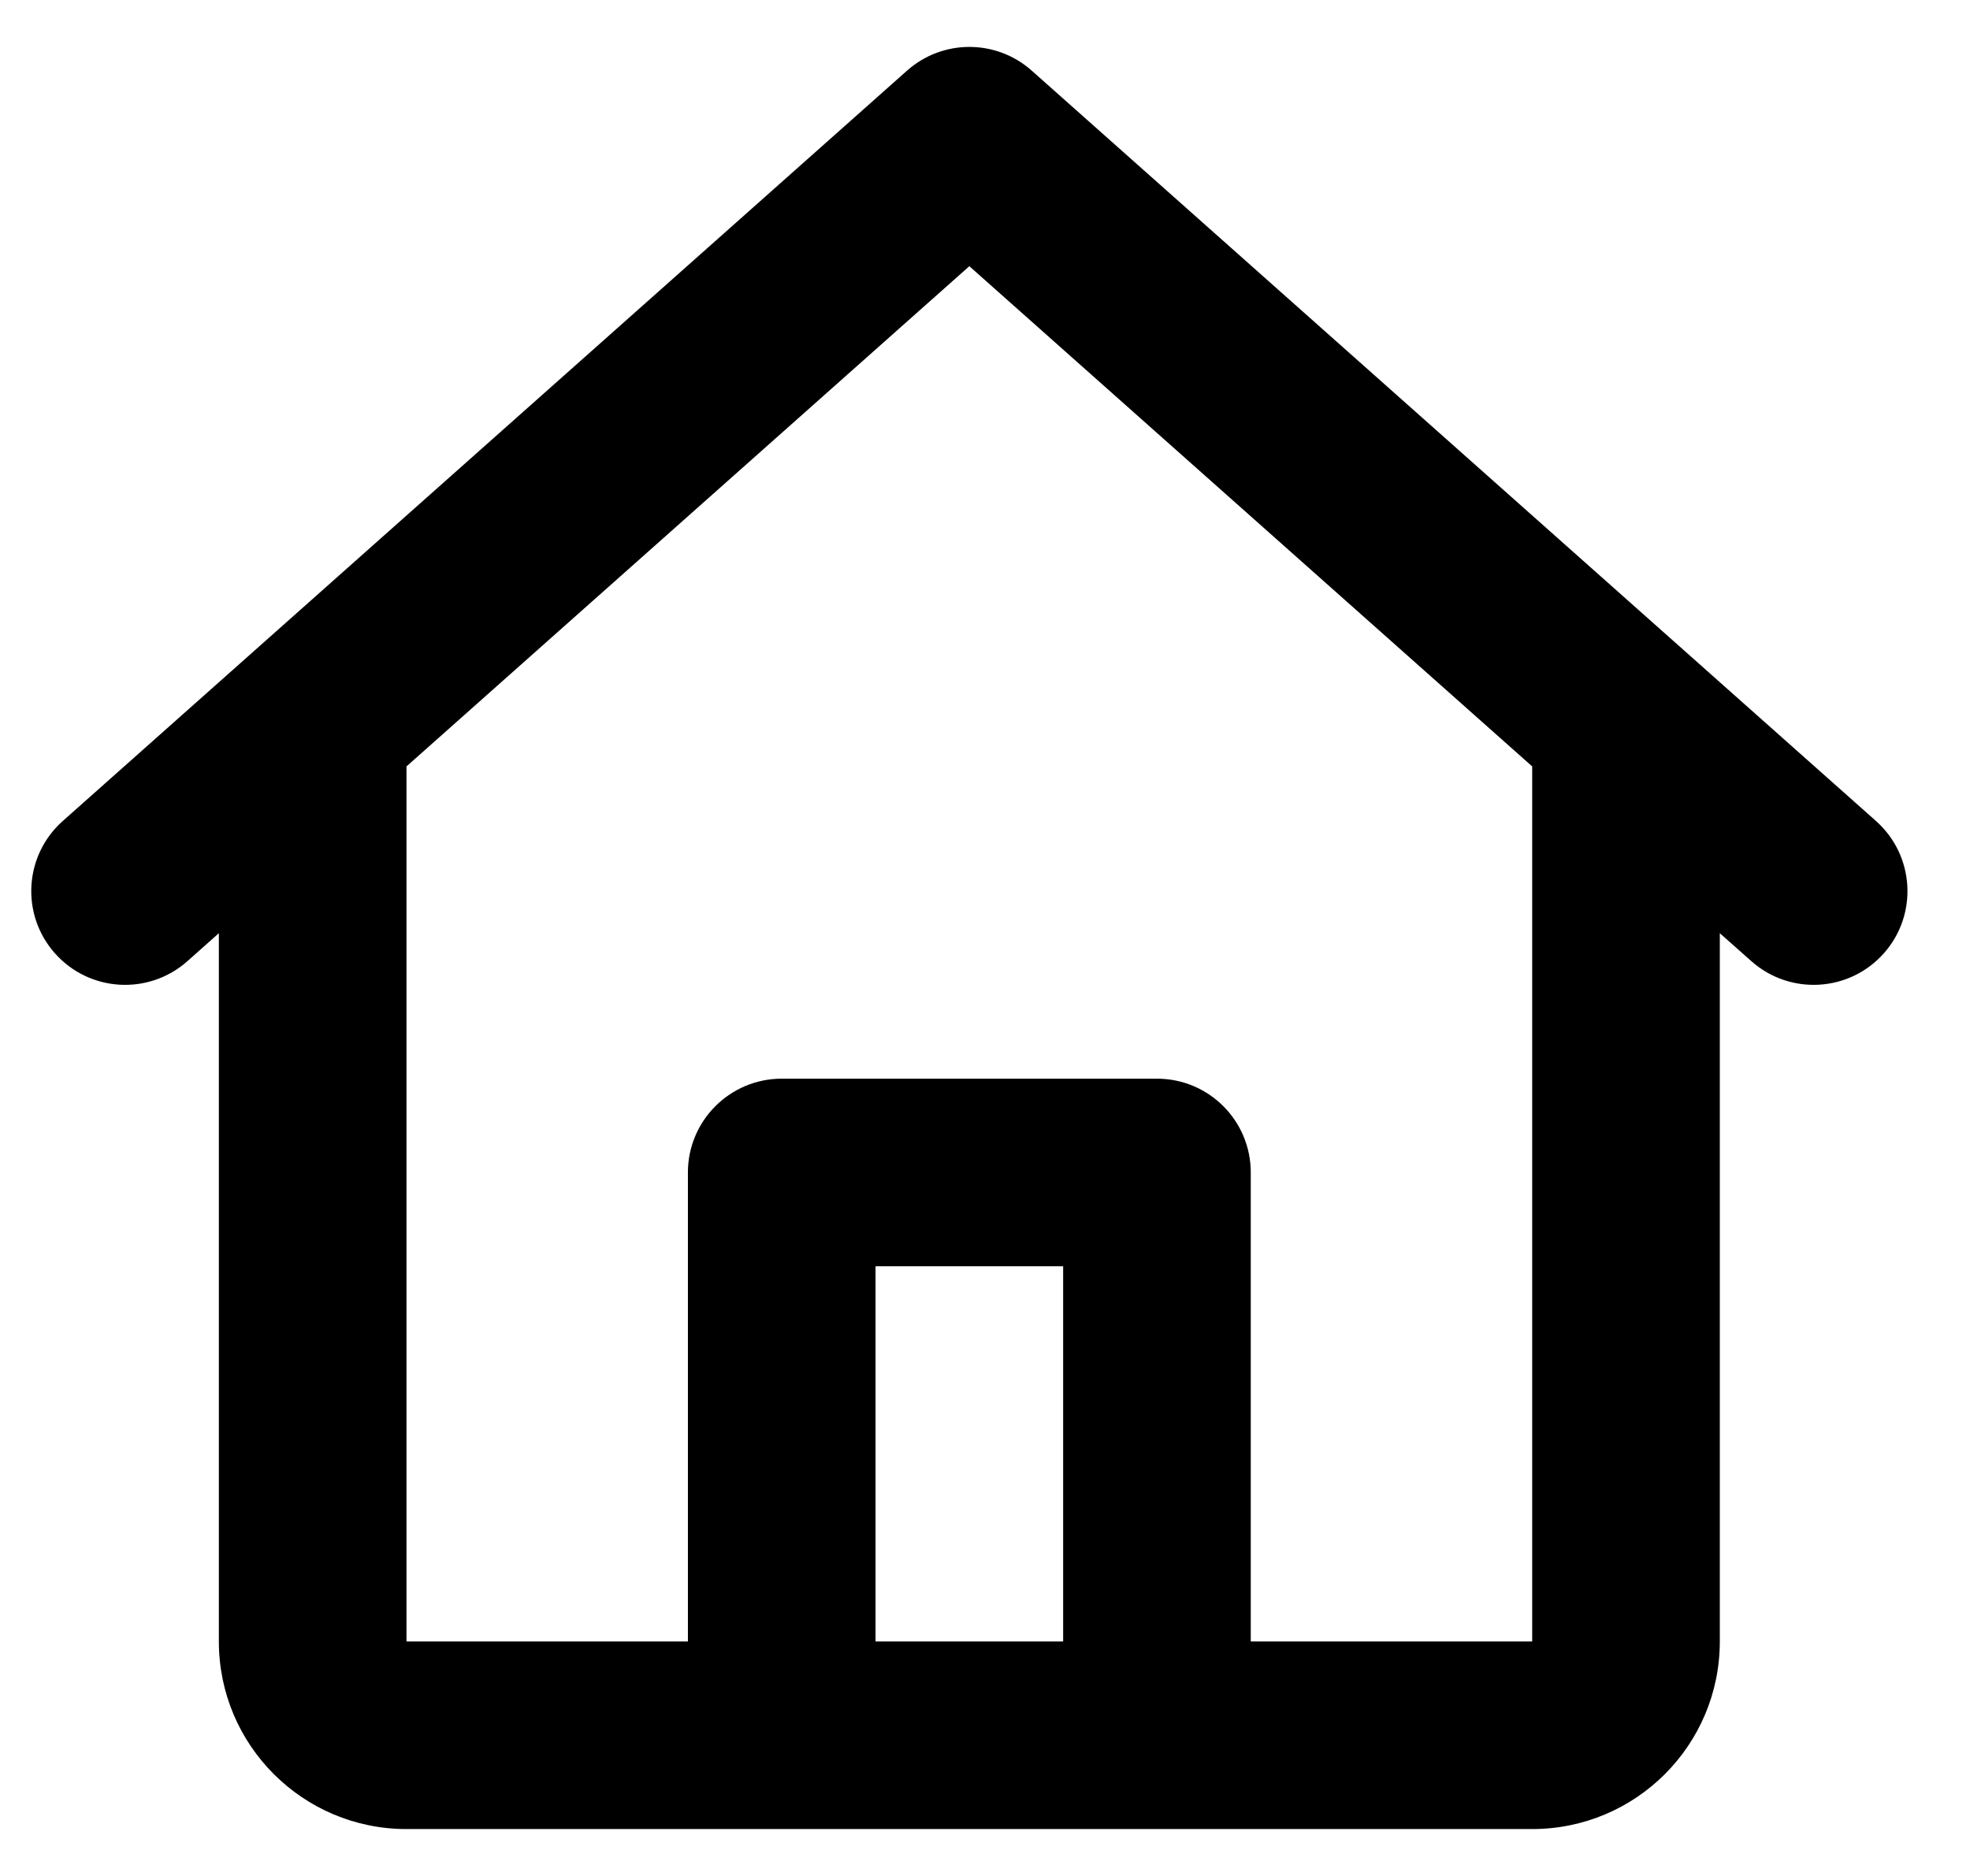
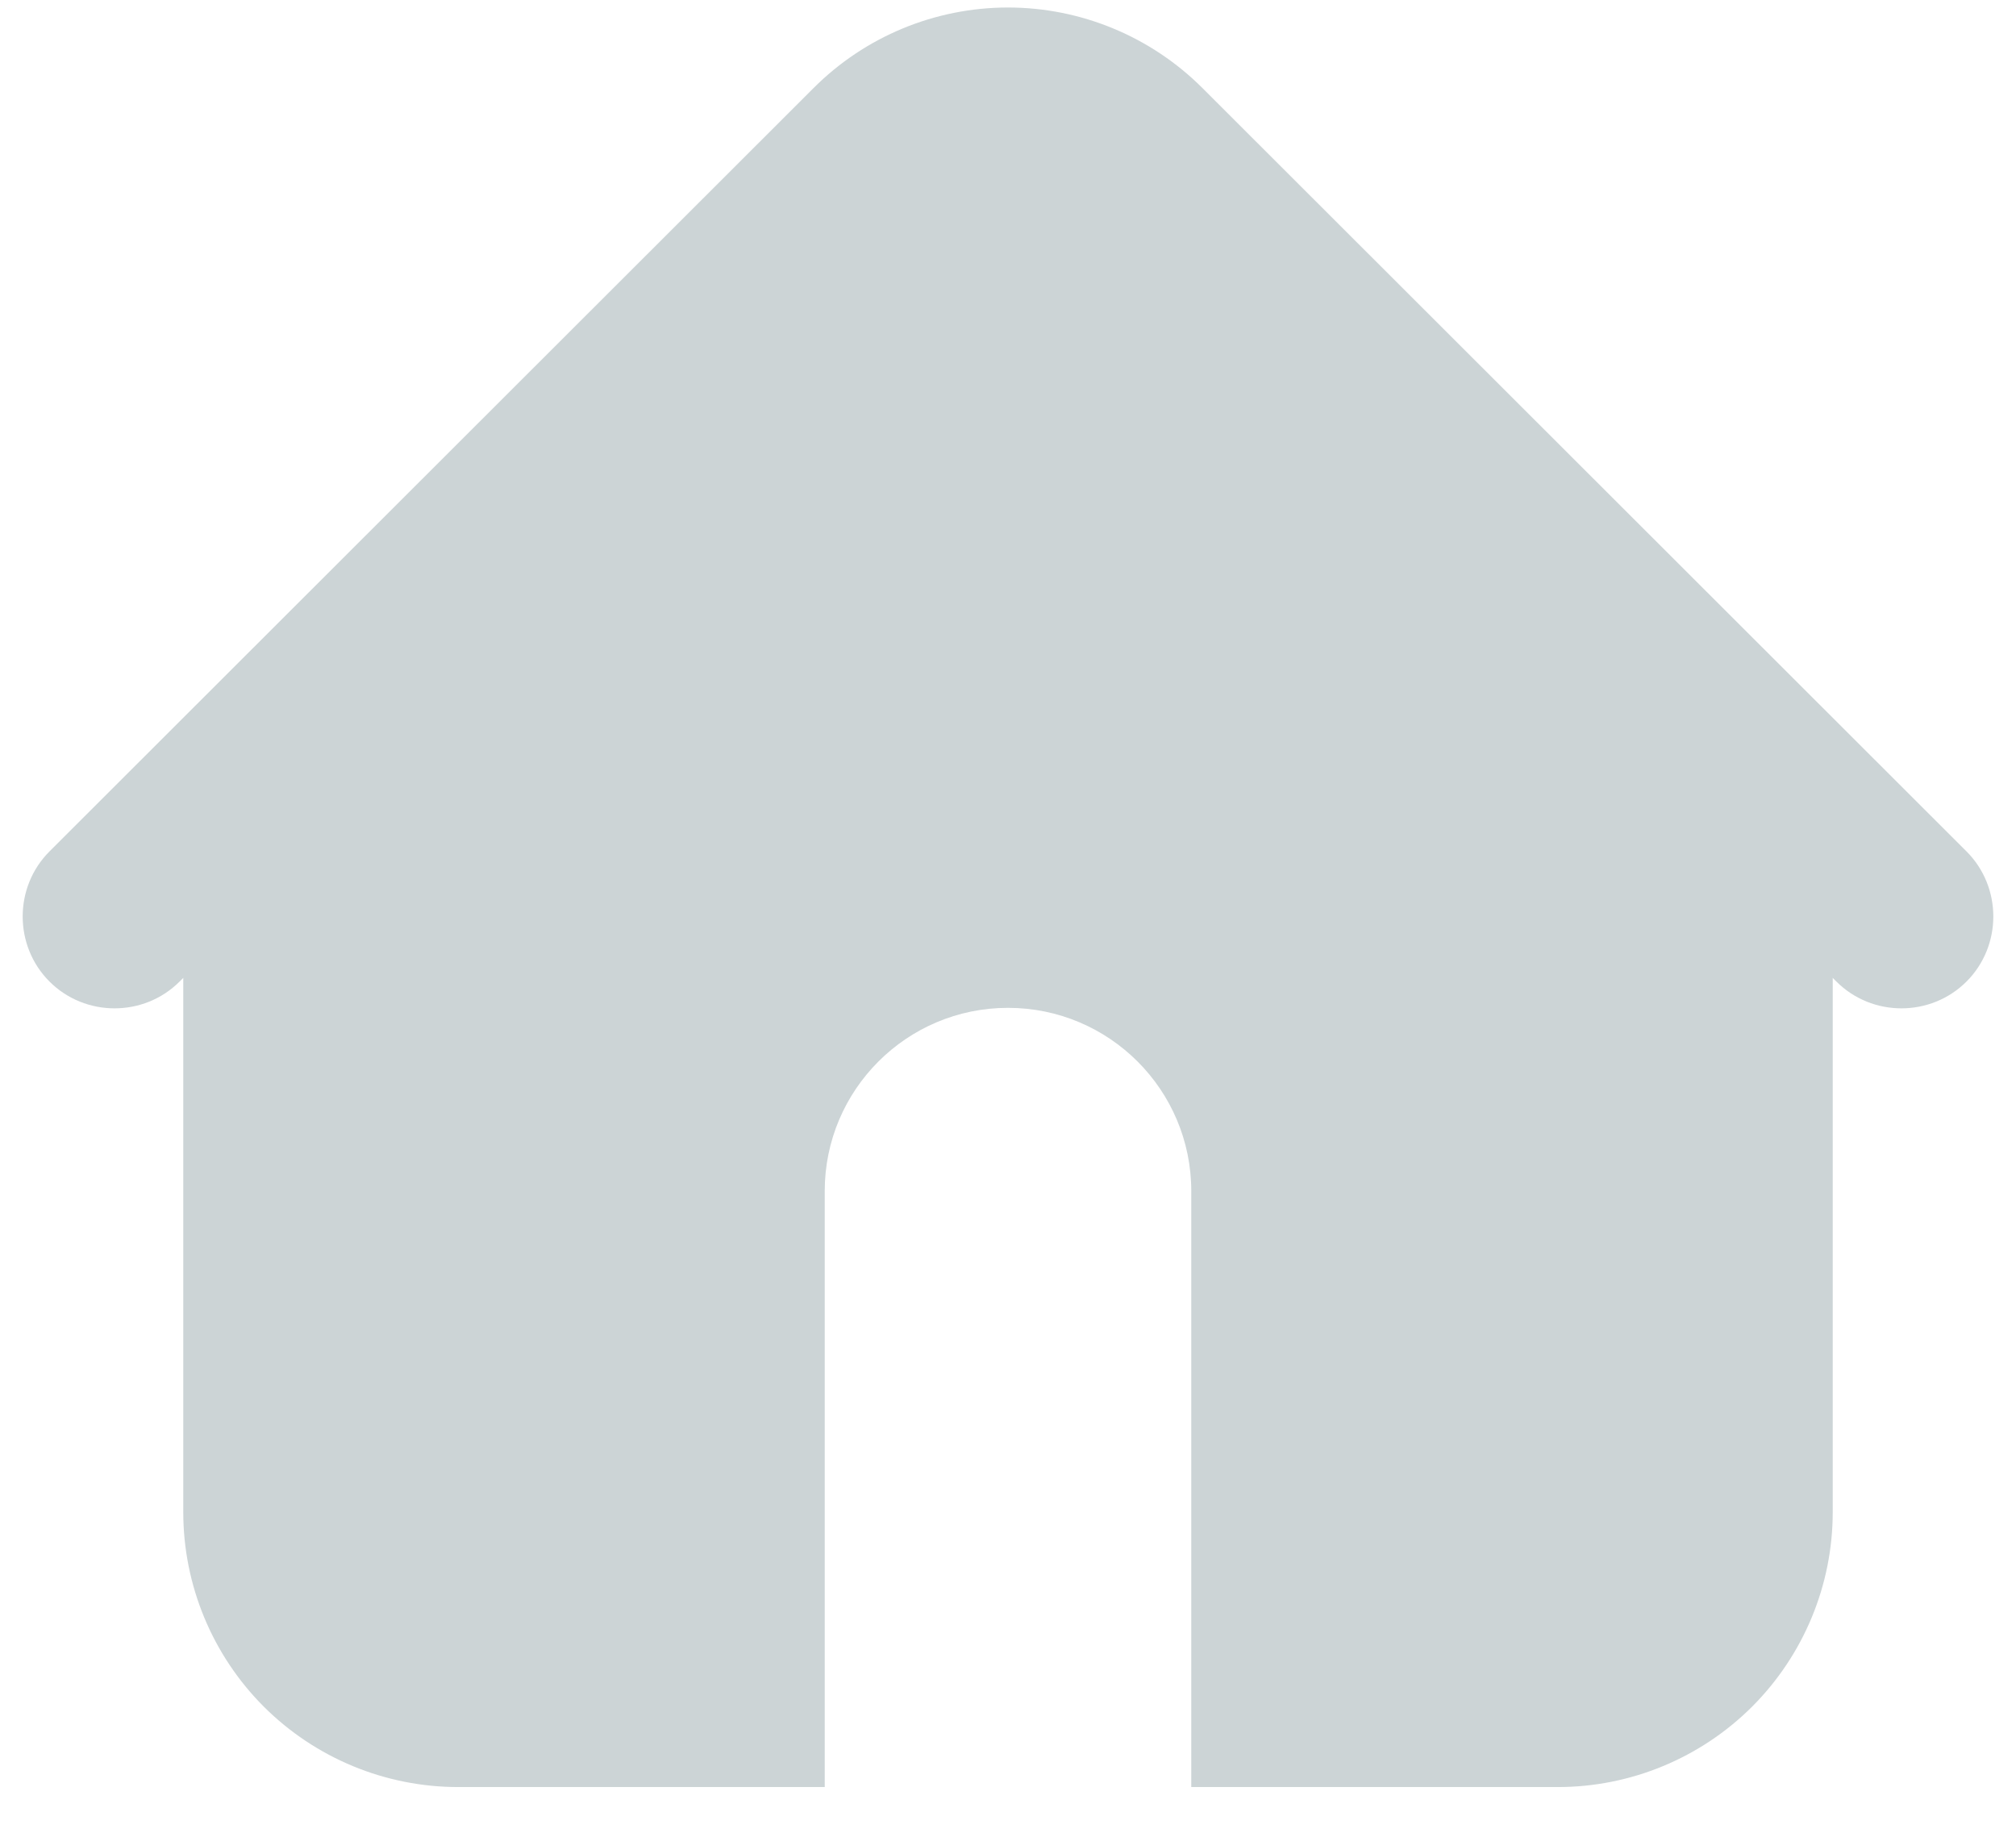
- <svg xmlns="http://www.w3.org/2000/svg" width="21" height="20" viewBox="0 0 21 20" fill="none">
-   <path d="M9.669 0.753C10.048 0.416 10.619 0.416 10.998 0.753L19.998 8.753C20.41 9.12 20.448 9.752 20.081 10.164C19.714 10.577 19.082 10.614 18.669 10.247L18.333 9.949V17.5C18.333 18.605 17.438 19.5 16.333 19.5H4.333C3.229 19.5 2.333 18.605 2.333 17.5V9.949L1.998 10.247C1.585 10.614 0.953 10.577 0.586 10.164C0.219 9.752 0.256 9.12 0.669 8.753L9.669 0.753ZM4.333 8.171V17.5H7.333V12.5C7.333 11.948 7.781 11.5 8.333 11.5H12.333C12.886 11.5 13.333 11.948 13.333 12.5V17.5H16.333V8.171L10.333 2.838L4.333 8.171ZM11.333 17.5V13.5H9.333V17.5H11.333Z" fill="black" />
+ <svg xmlns="http://www.w3.org/2000/svg" width="22" height="20" viewBox="0 0 22 20" fill="none">
+   <path fill-rule="evenodd" clip-rule="evenodd" d="M20 16.501V10.671L20.04 10.711C20.43 11.101 21.07 11.101 21.46 10.711C21.85 10.321 21.85 9.681 21.46 9.291L13.121 0.96C12.558 0.398 11.795 0.082 11 0.082C10.204 0.082 9.441 0.398 8.879 0.96L0.54 9.291C0.15 9.681 0.15 10.321 0.54 10.711C0.93 11.101 1.57 11.101 1.96 10.711L2 10.671V16.501C2 17.297 2.316 18.06 2.878 18.623C3.441 19.185 4.204 19.501 5 19.501L9 19.501V12.998C9 11.894 9.895 10.998 11 10.998C12.105 10.998 13 11.894 13 12.998V19.501L17 19.501C17.795 19.501 18.558 19.185 19.121 18.623C19.683 18.06 20 17.297 20 16.501Z" fill="#CCD4D6" />
</svg>
